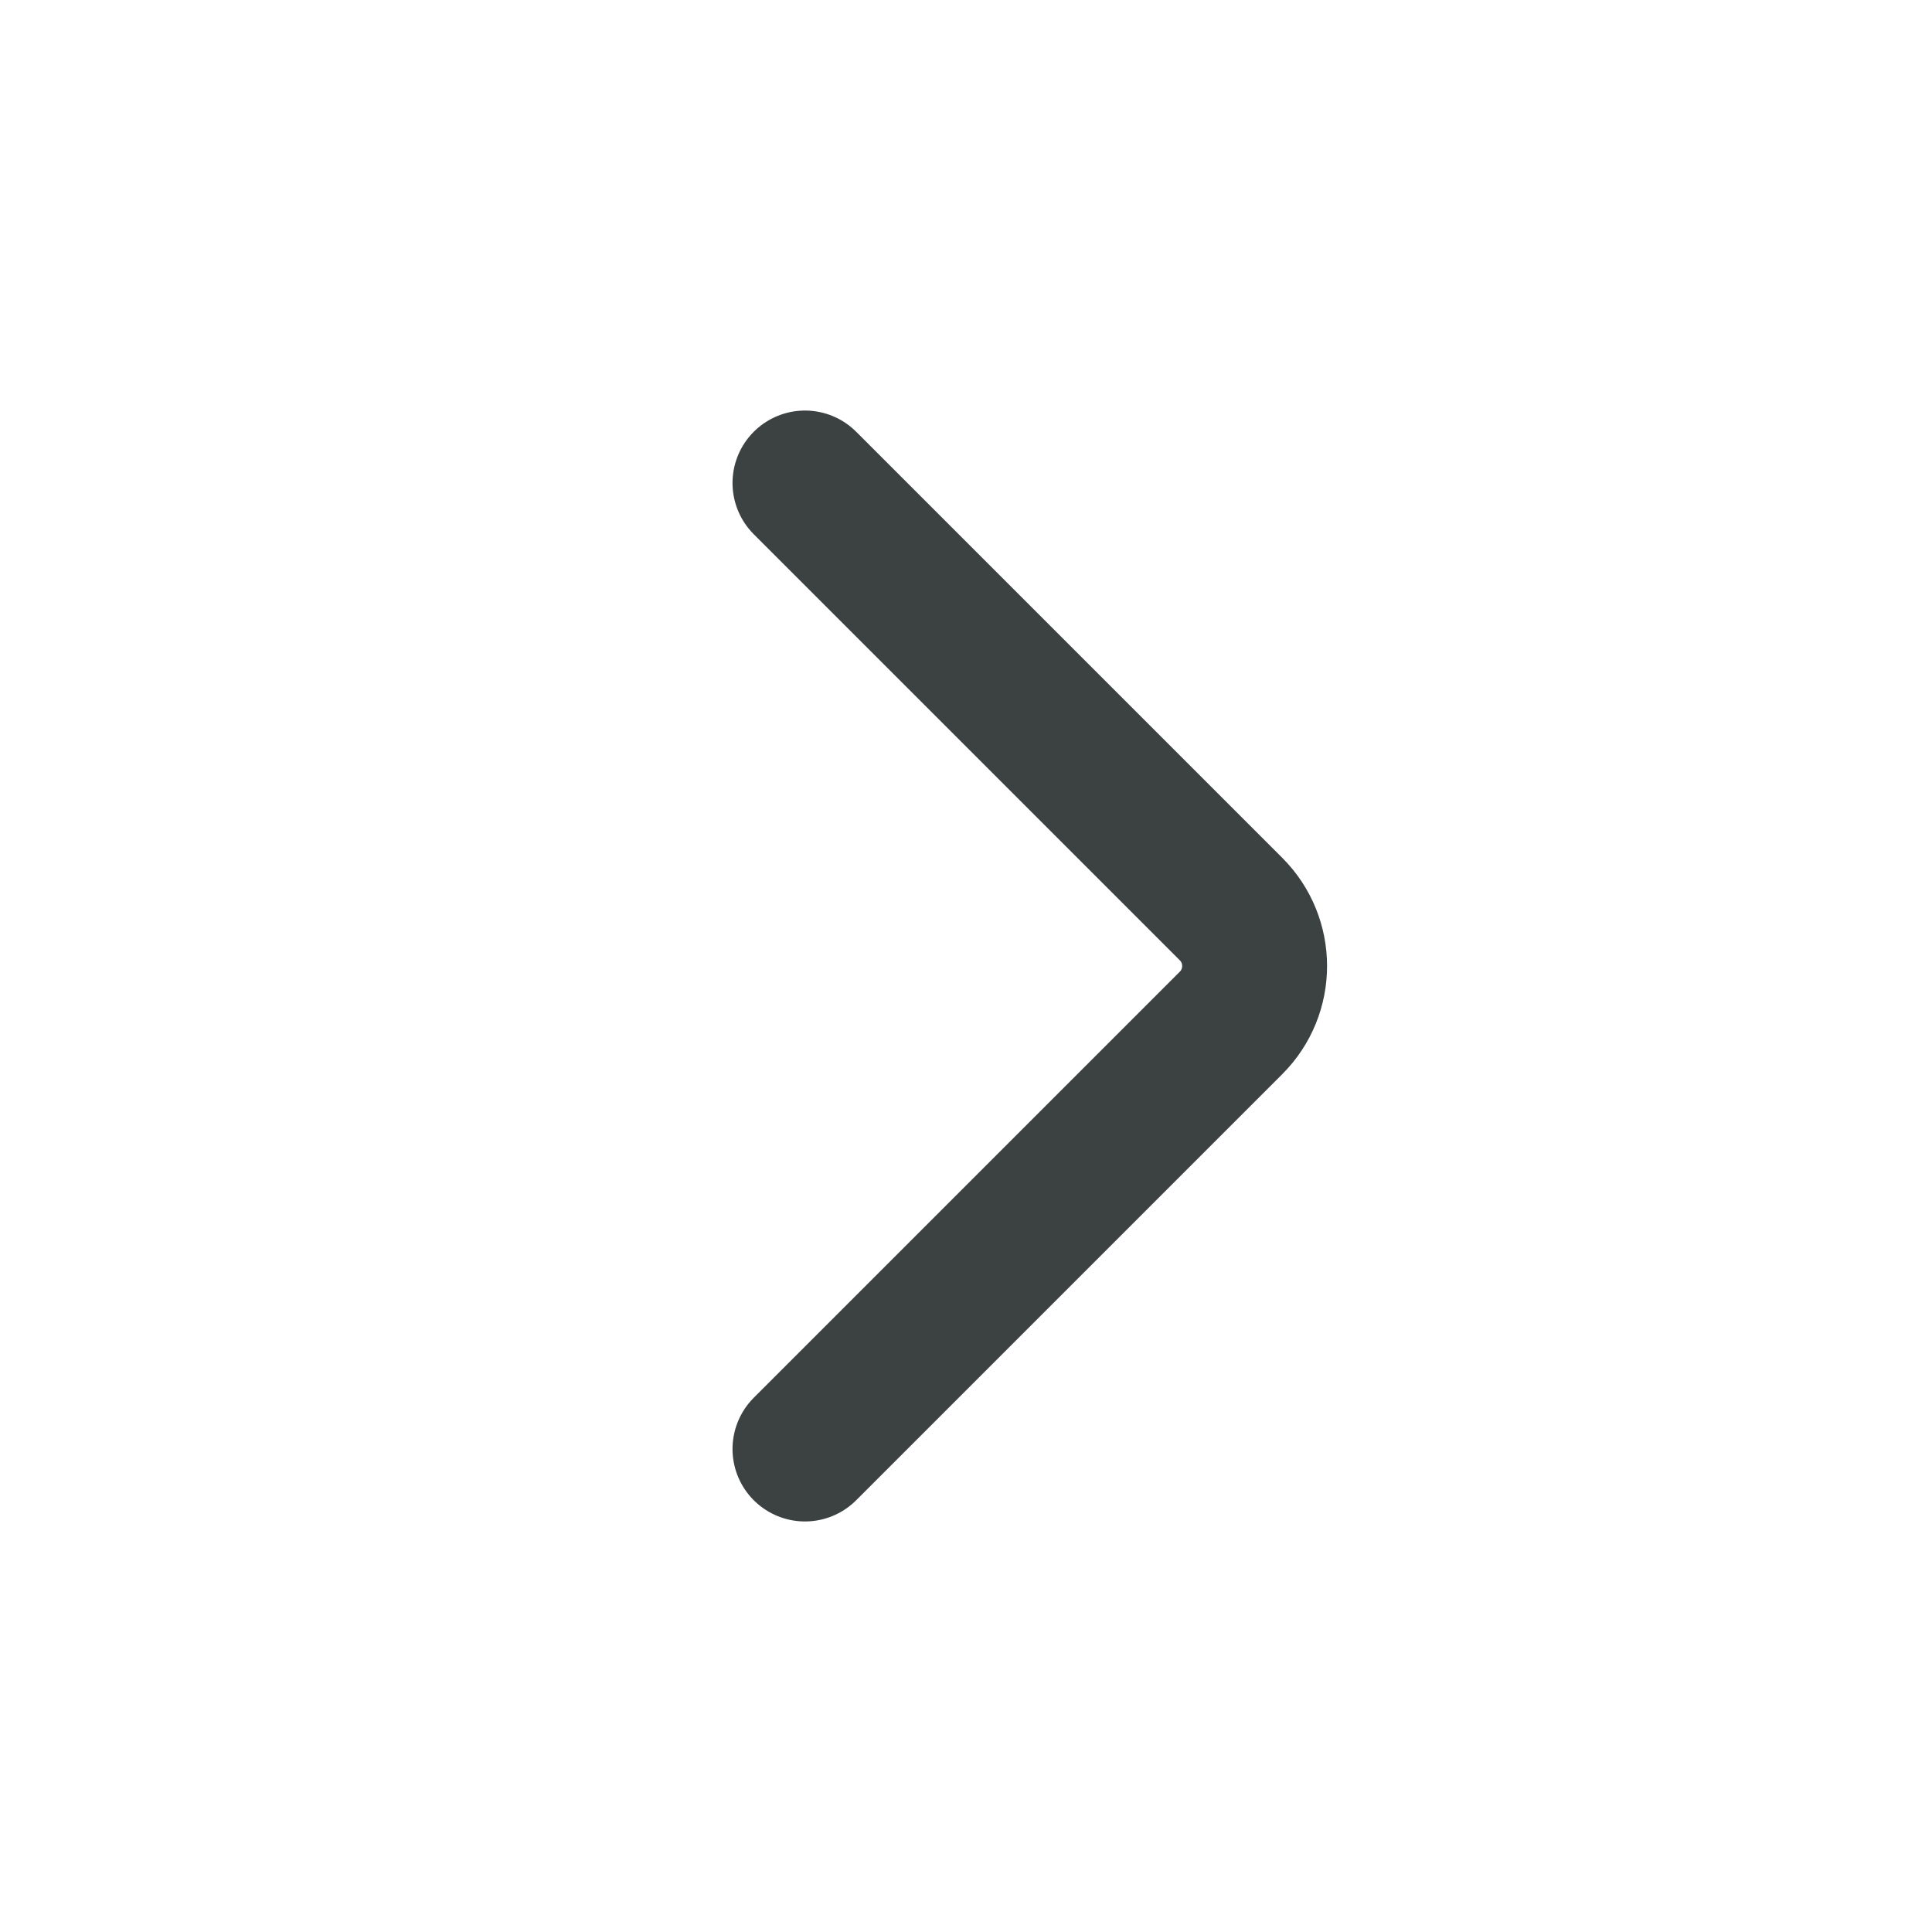
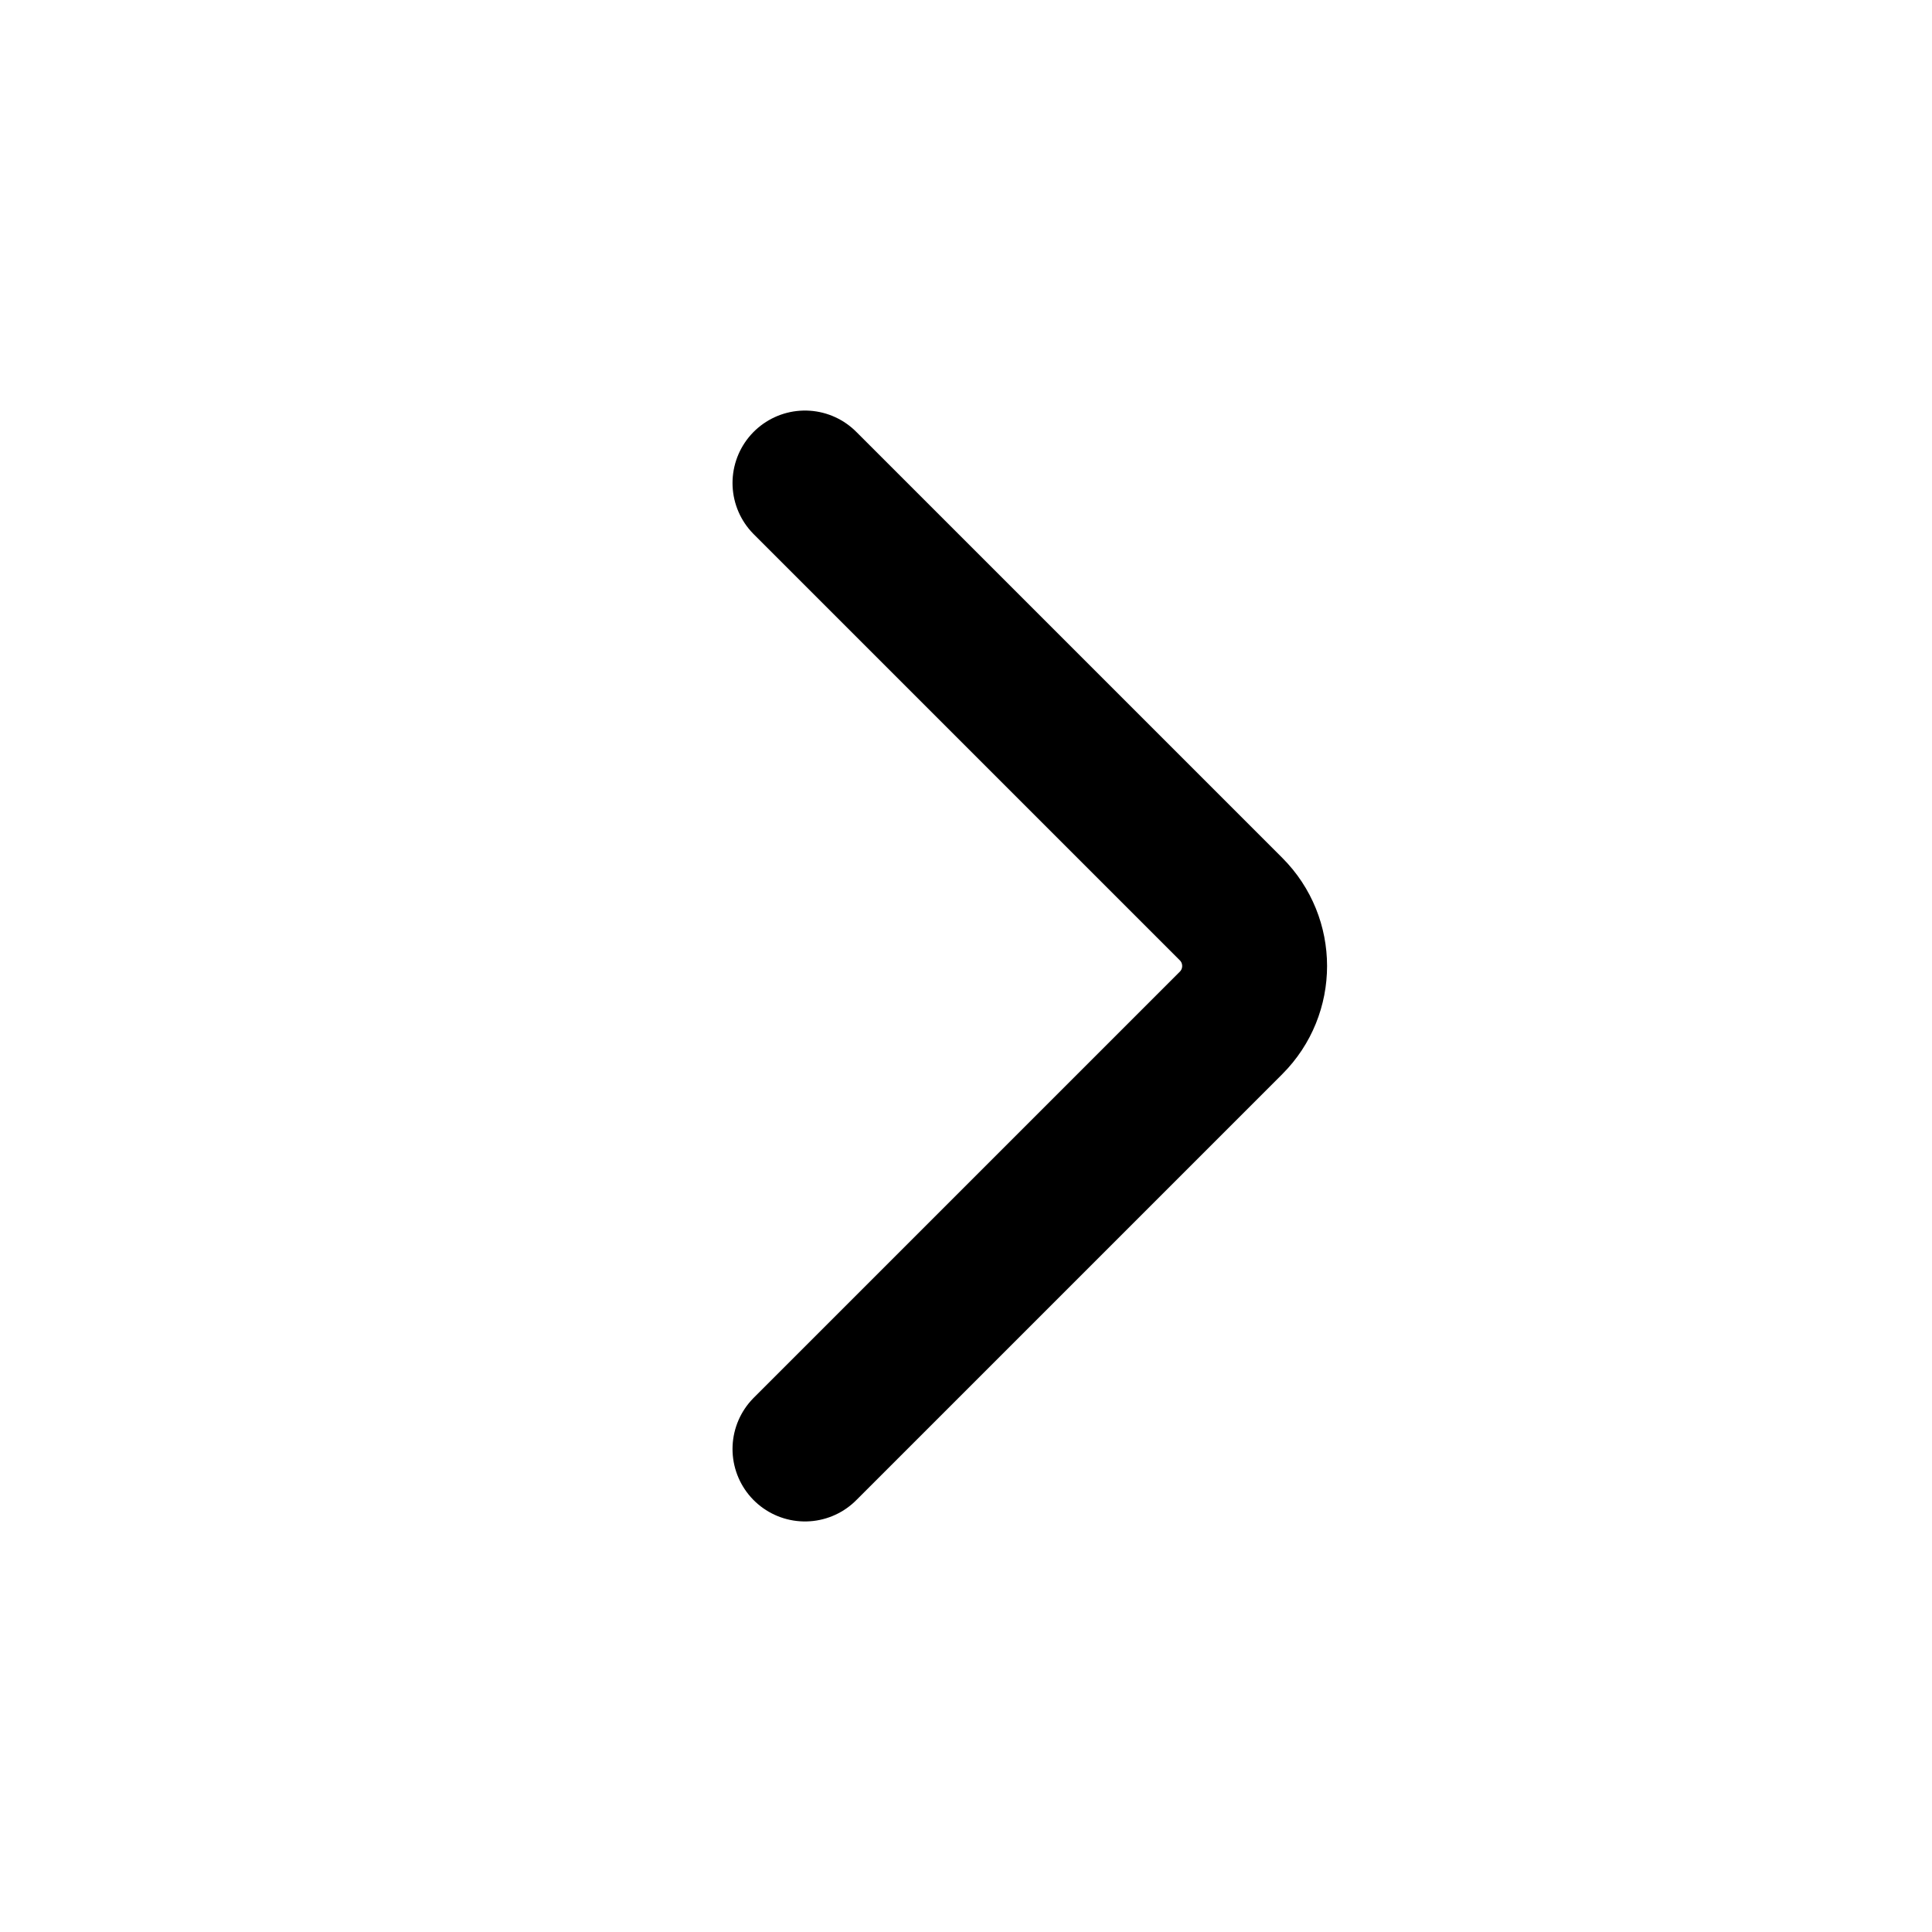
<svg xmlns="http://www.w3.org/2000/svg" width="20" height="20" viewBox="0 0 20 20" fill="none">
-   <path d="M8.333 5L12.744 9.411C13.069 9.736 13.069 10.264 12.744 10.589L8.333 15" stroke="#3C4242" stroke-width="1.5" stroke-linecap="round" />
+   <path d="M8.333 5L12.744 9.411C13.069 9.736 13.069 10.264 12.744 10.589L8.333 15" stroke="currentColor" stroke-width="1.5" stroke-linecap="round" />
</svg>
